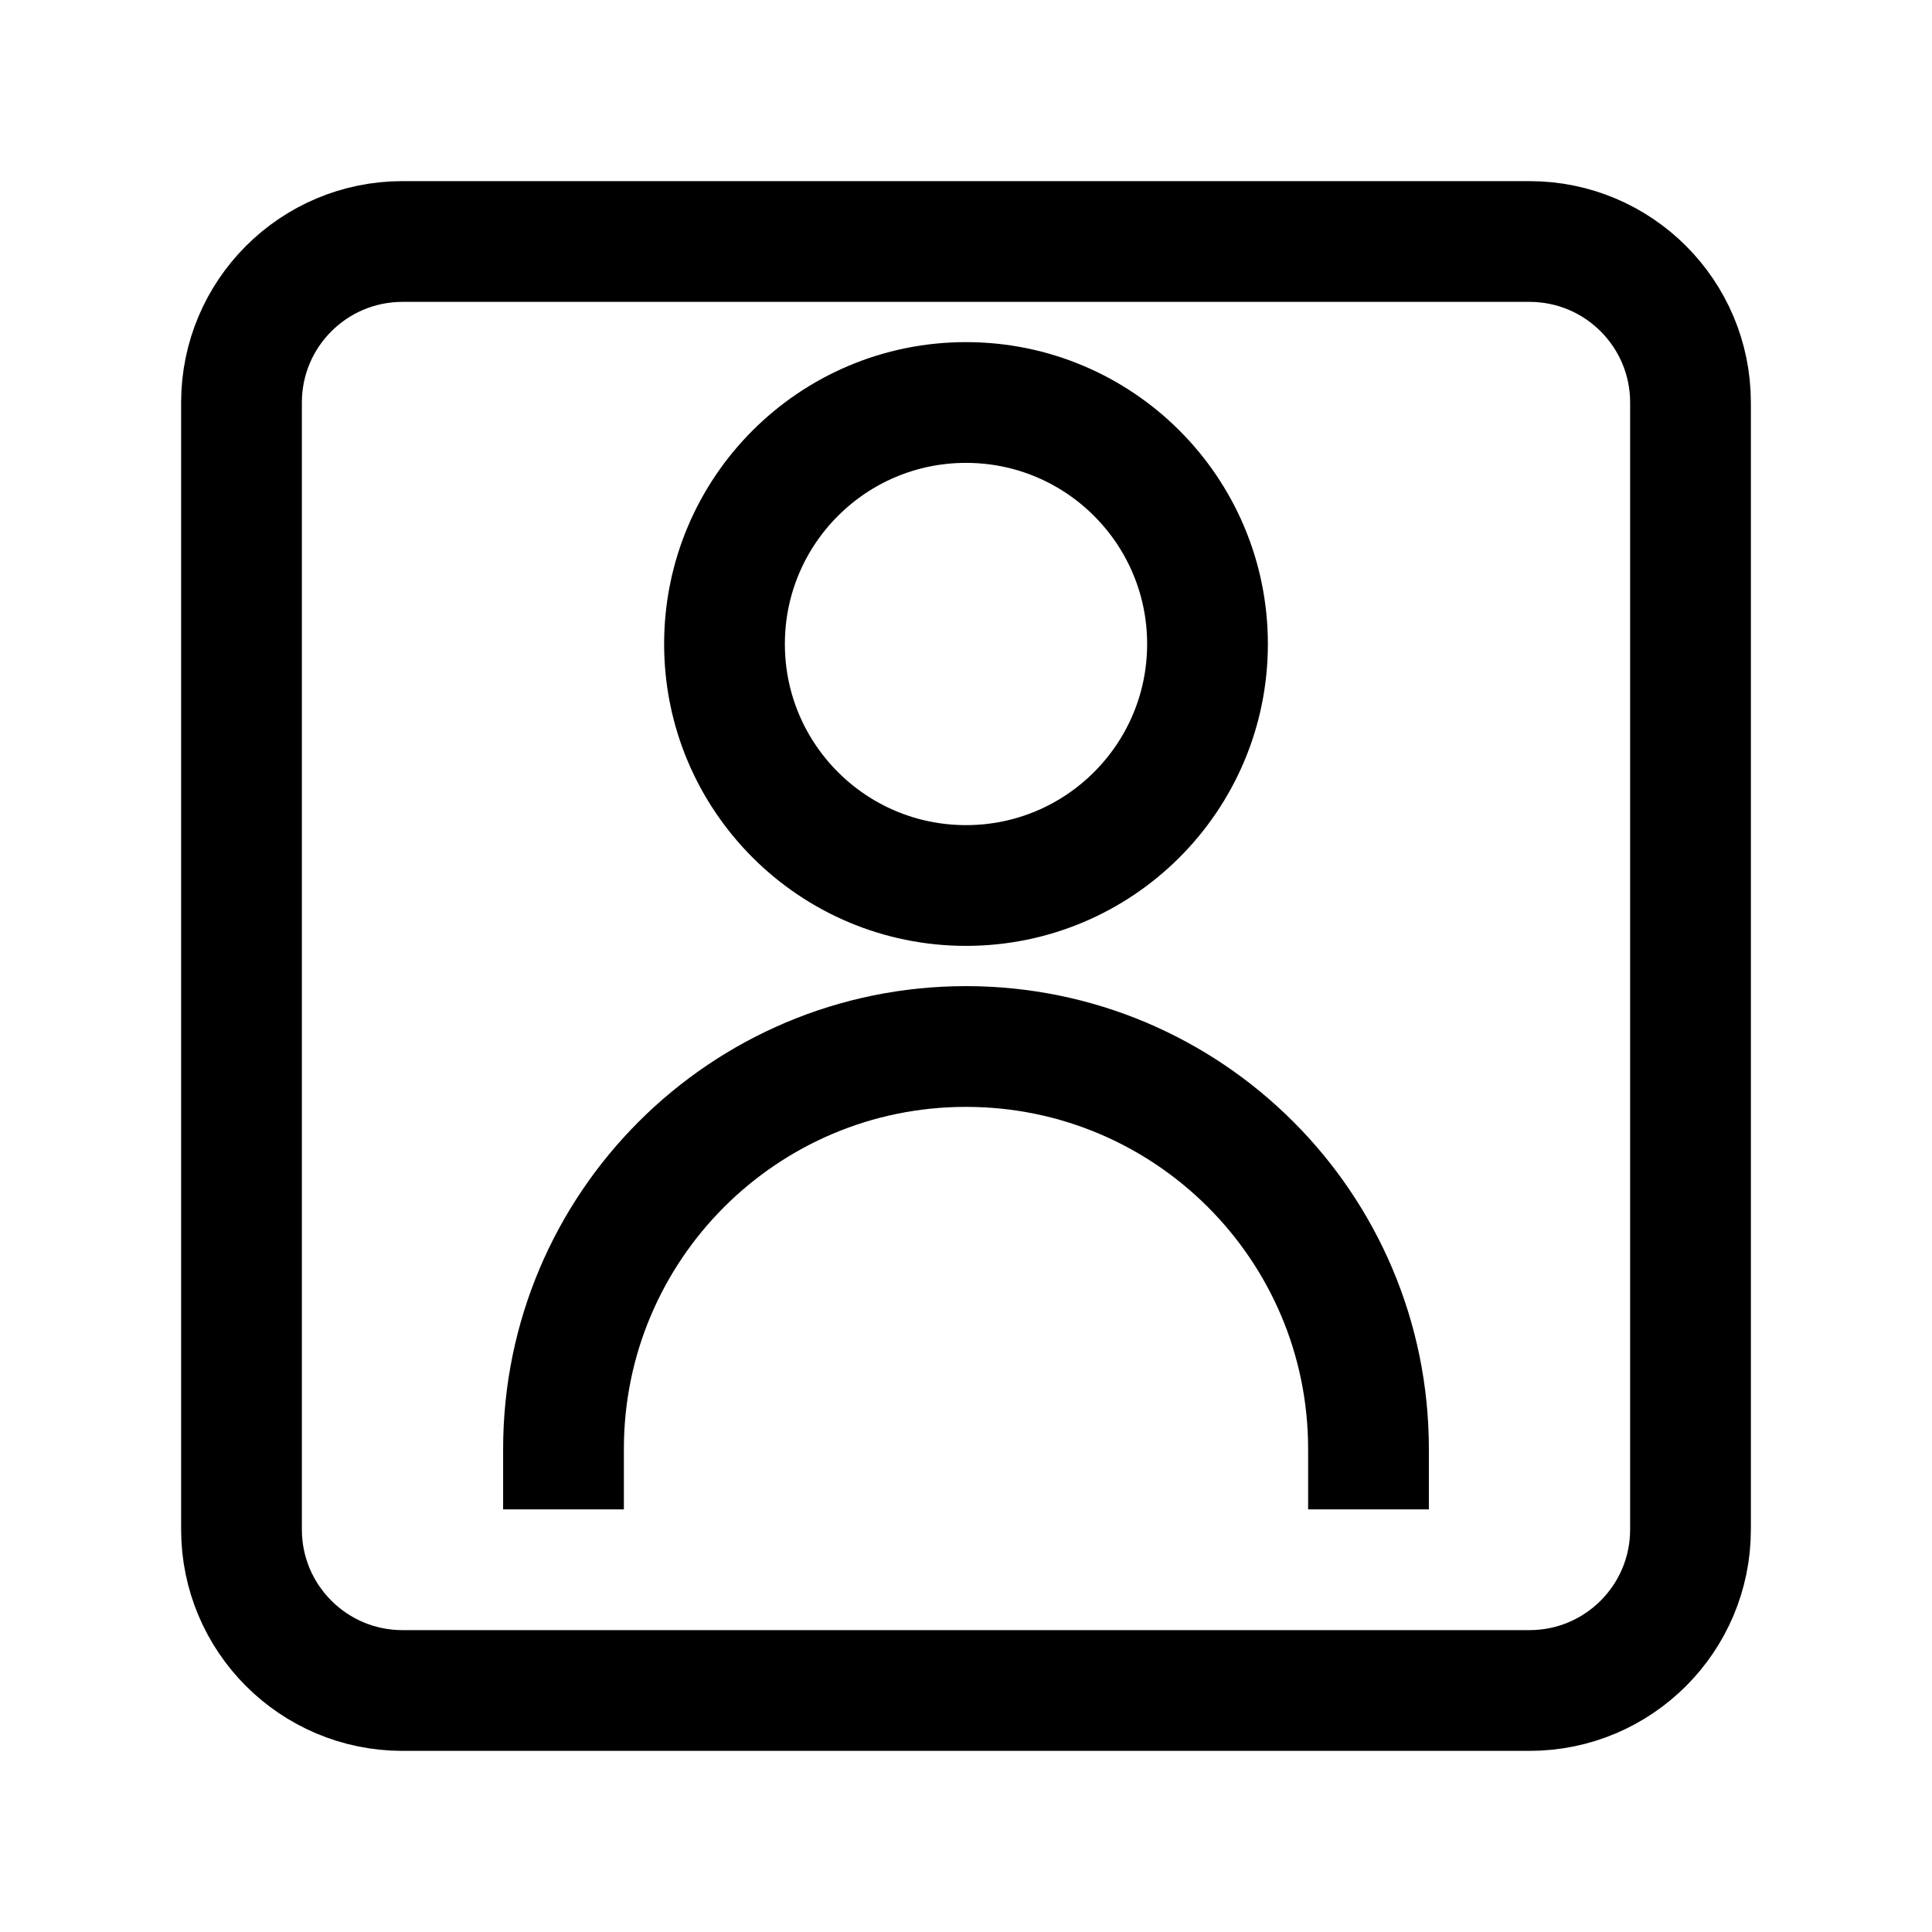
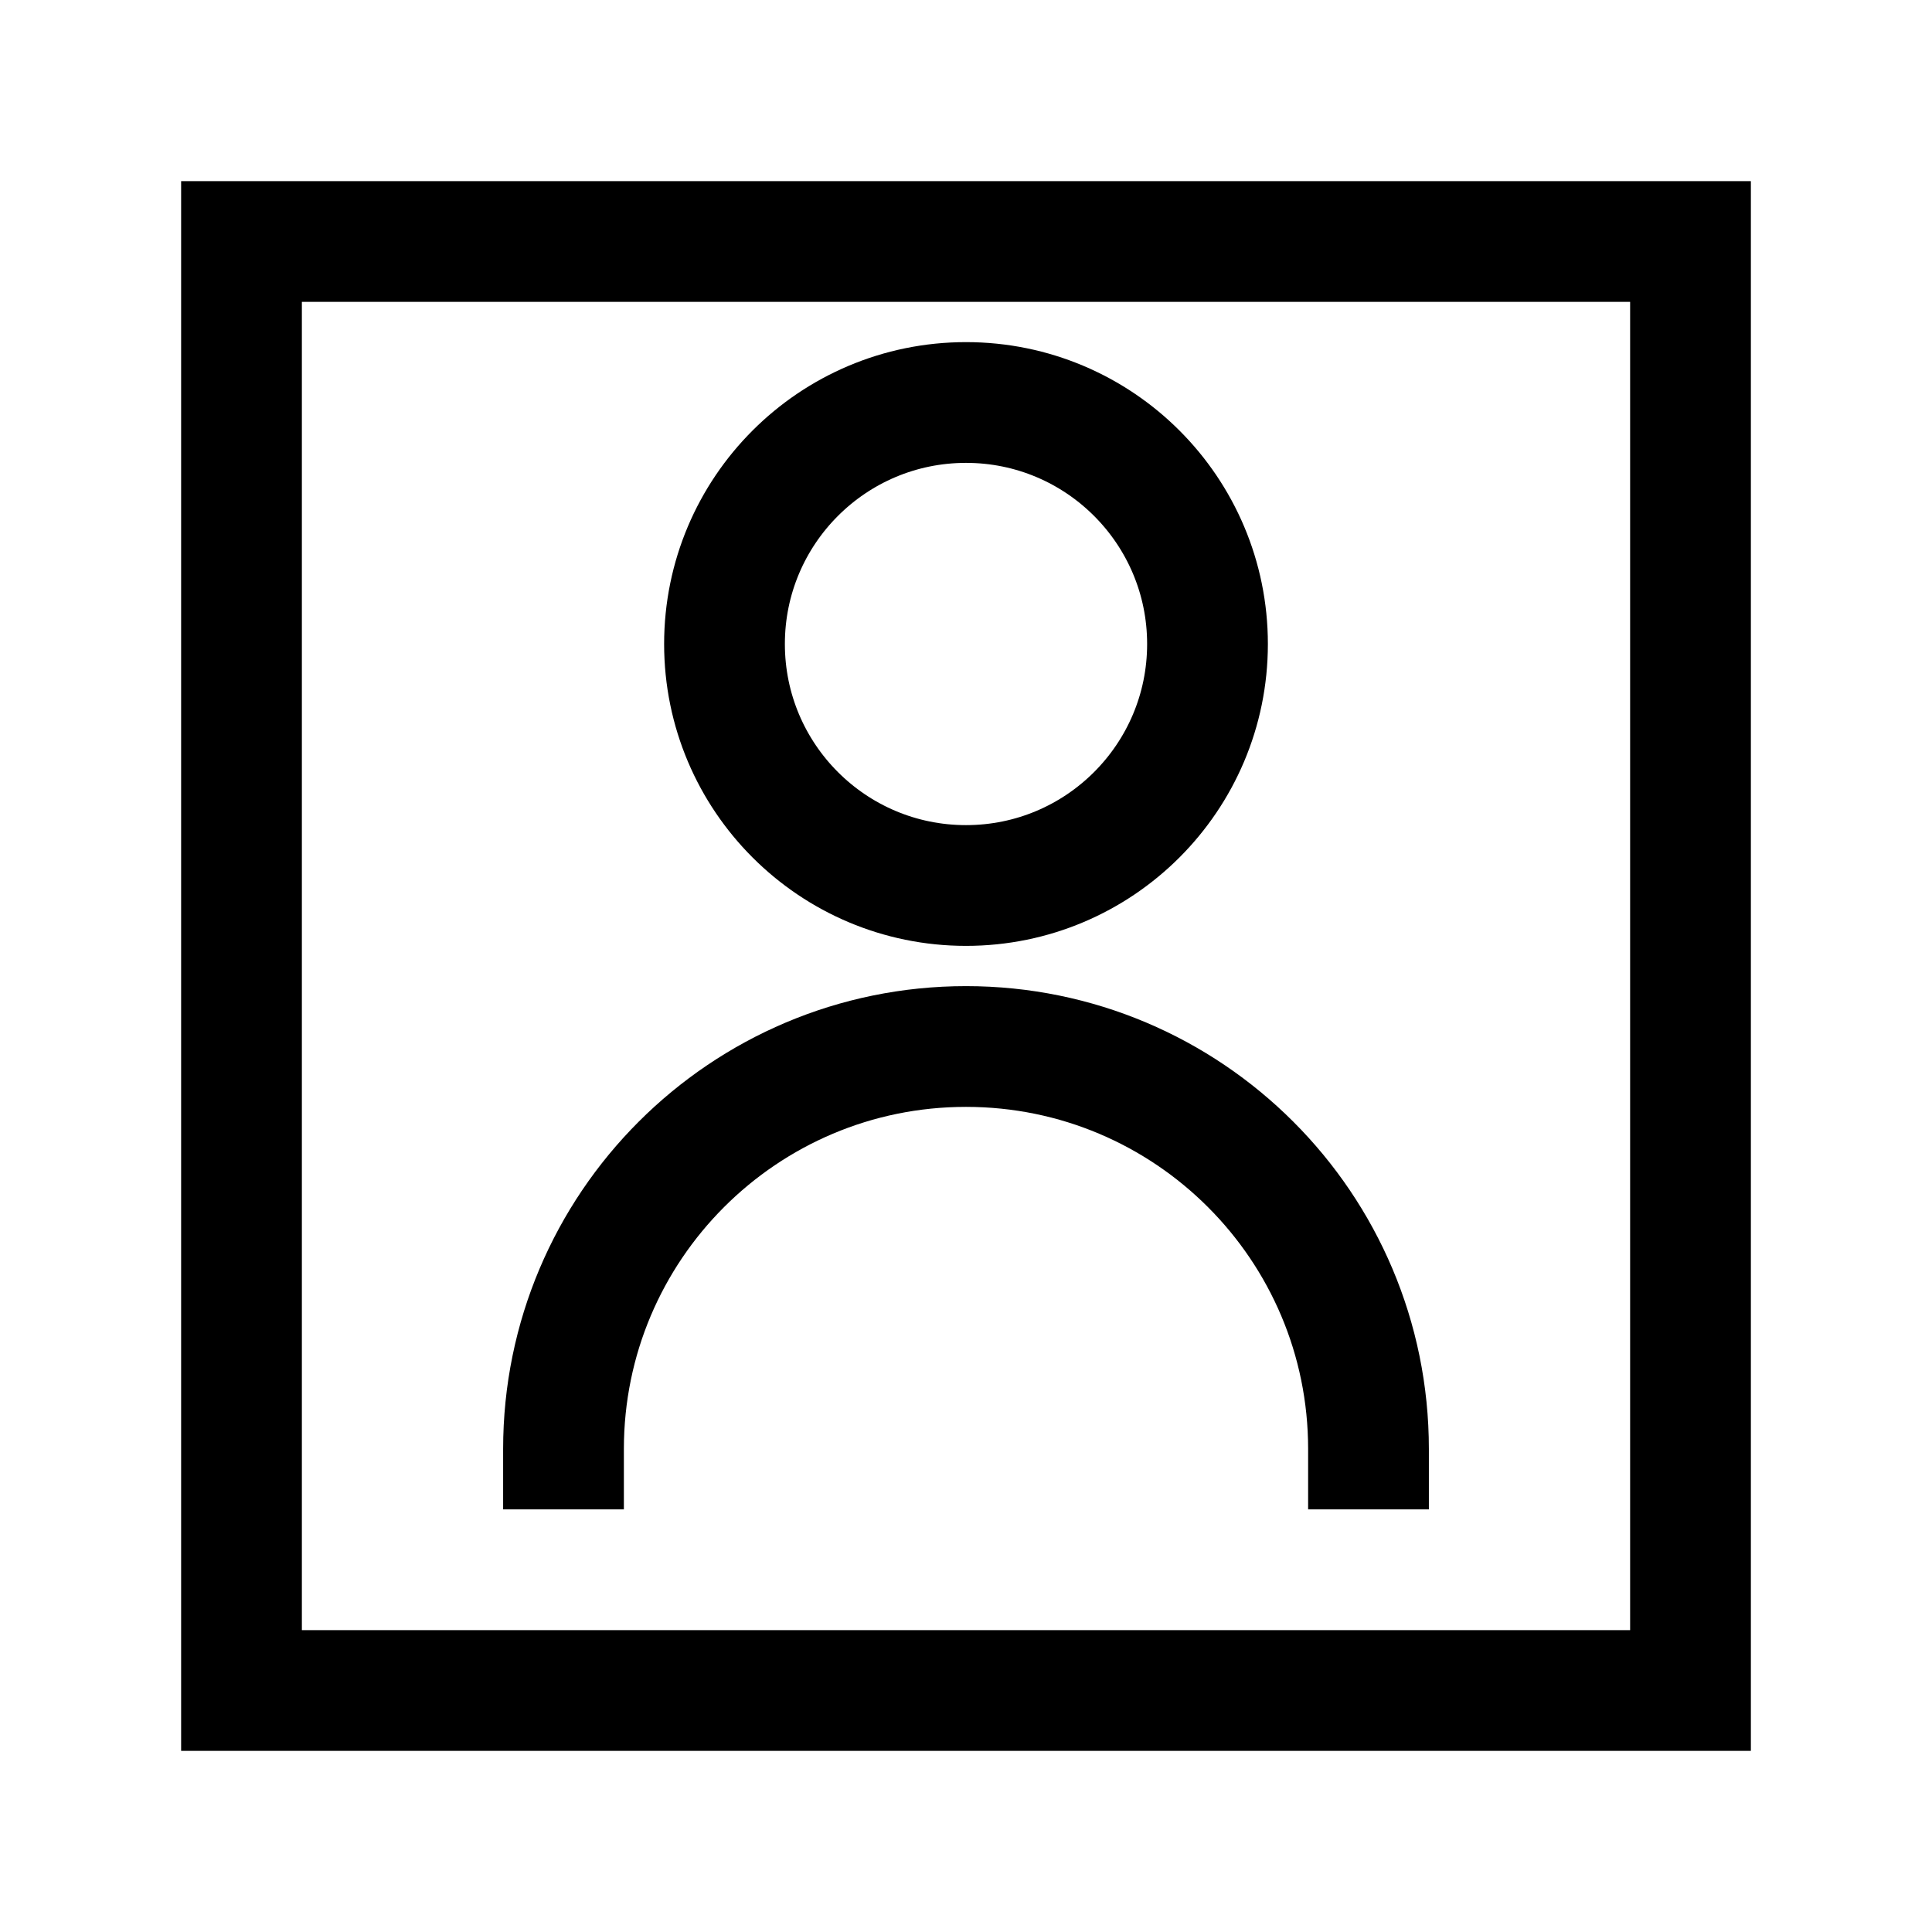
<svg xmlns="http://www.w3.org/2000/svg" viewBox="0 0 24 24" width="24" height="24" fill="none" stroke="currentColor" stroke-width="1.5" stroke-linecap="square" stroke-linejoin="miter">
-   <path d="M5 3h14a2 2 0 0 1 2 2v14a2 2 0 0 1-2 2H5a2 2 0 0 1-2-2V5a2 2 0 0 1 2-2zM12 11a3 3 0 1 0 0-6 3 3 0 0 0 0 6zM7 18a5 5 0 0 1 10 0" />
+   <path d="M3 3h18v18H3zM12 11a3 3 0 1 0 0-6 3 3 0 0 0 0 6zM7 18a5 5 0 0 1 10 0" />
</svg>
